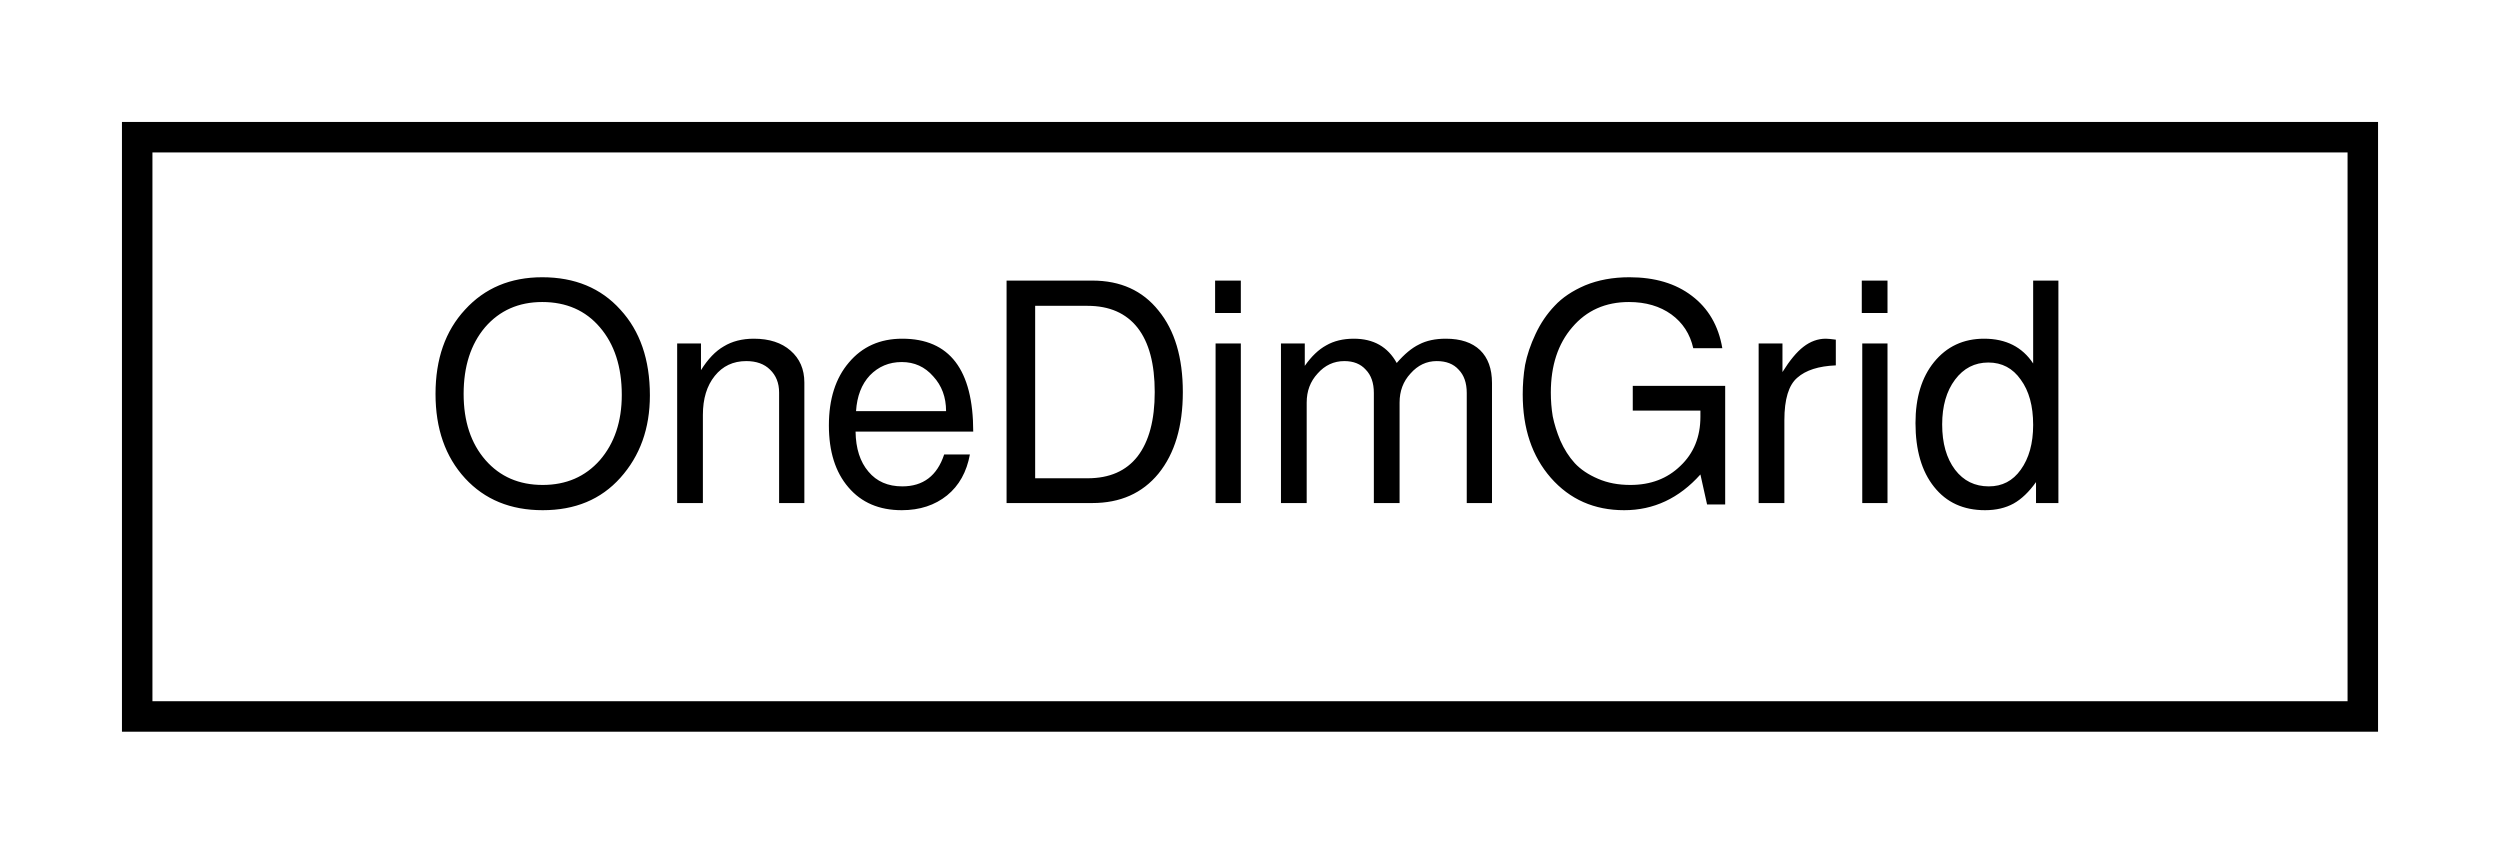
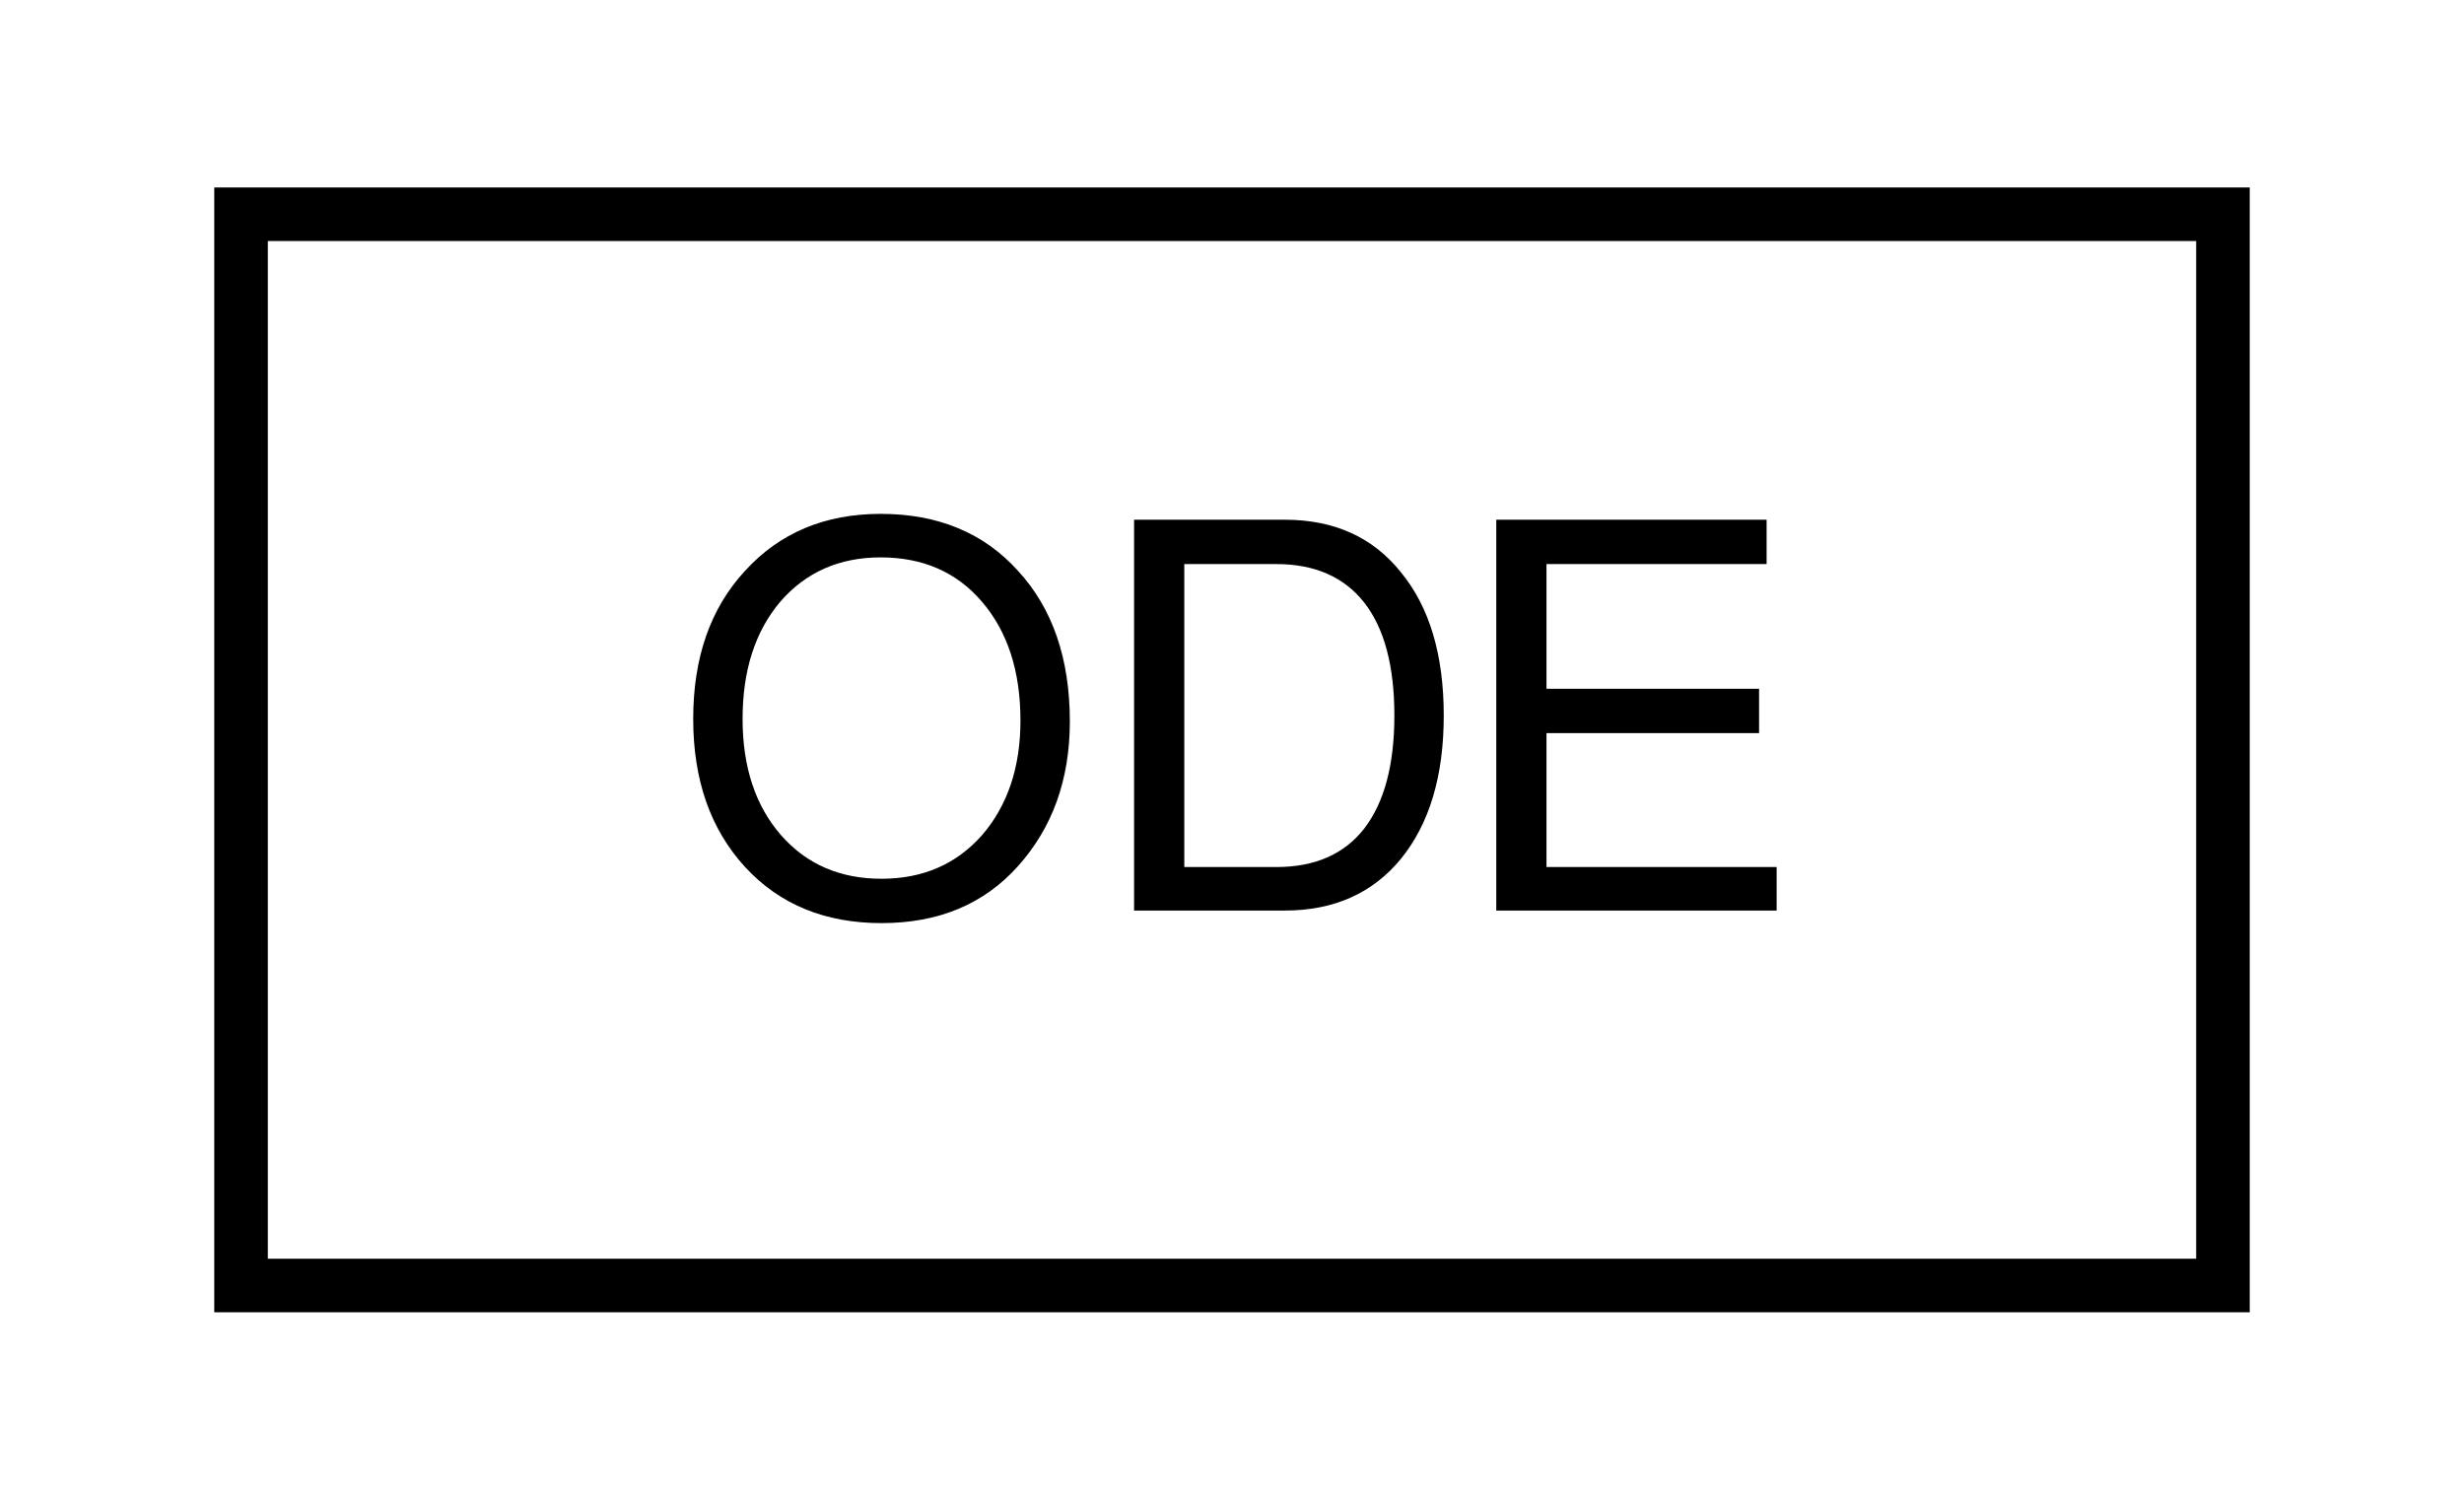
- <svg xmlns="http://www.w3.org/2000/svg" xmlns:xlink="http://www.w3.org/1999/xlink" width="82pt" height="28pt" viewBox="0.00 0.00 82.00 28.00">
+ <svg xmlns="http://www.w3.org/2000/svg" xmlns:xlink="http://www.w3.org/1999/xlink" width="46pt" height="28pt" viewBox="0.00 0.00 46.00 28.00">
  <g id="graph1" class="graph" transform="scale(1 1) rotate(0) translate(4 24)">
-     <polygon fill="white" stroke="white" points="-4,5 -4,-24 79,-24 79,5 -4,5" />
+     <polygon fill="white" stroke="white" points="-4,5 -4,-24 43,-24 43,5 -4,5" />
    <g id="node1" class="node">
-       <a xlink:href="classOneDimGrid.html" target="_top" xlink:title="Representation of an adaptive, non-uniform one-dimensional grid.">
-         <polygon fill="white" stroke="black" points="0.5,-0.5 0.5,-19.5 73.5,-19.5 73.5,-0.5 0.5,-0.5" />
-         <text text-anchor="middle" x="37" y="-7.5" font-family="FreeSans" font-size="10.00">OneDimGrid</text>
+       <a xlink:href="classODE.html" target="_top" xlink:title="Abstract base class for an ODE initial value problem that can be integrated by an Integrator...">
+         <polygon fill="white" stroke="black" points="0.5,-0 0.5,-20 37.5,-20 37.5,-0 0.5,-0" />
+         <text text-anchor="middle" x="19" y="-7" font-family="FreeSans" font-size="10.00">ODE</text>
      </a>
    </g>
  </g>
</svg>
